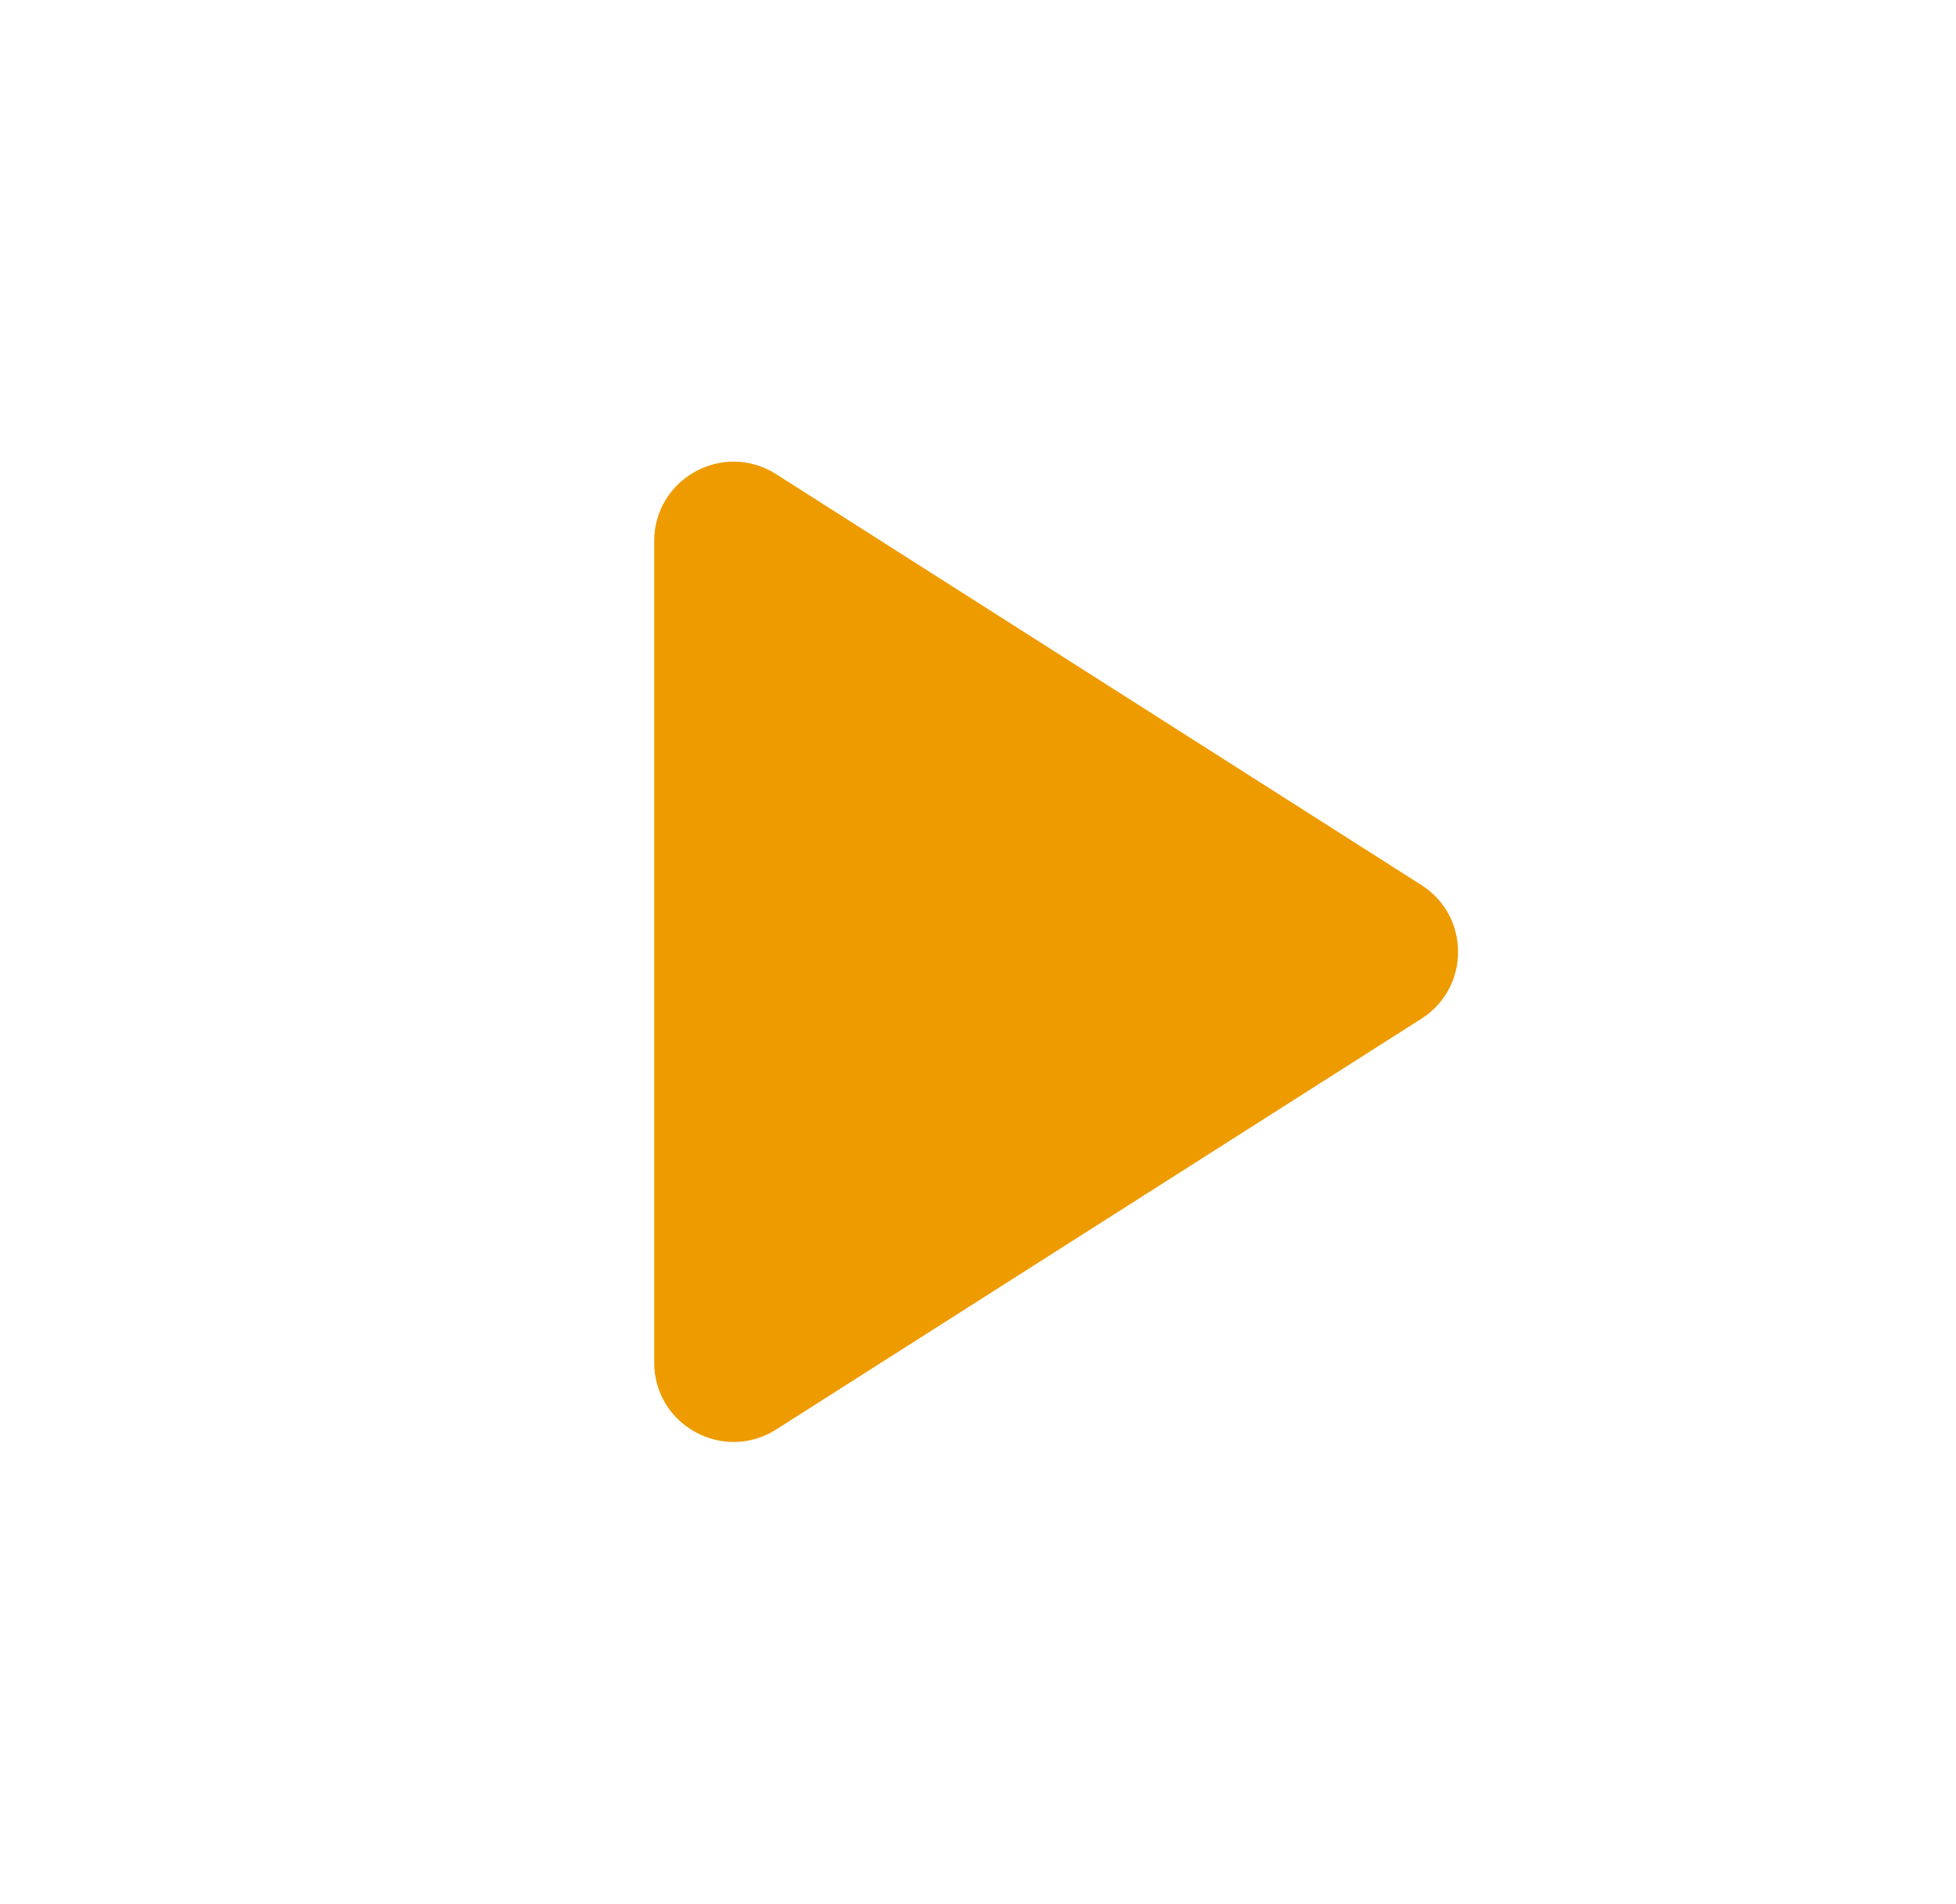
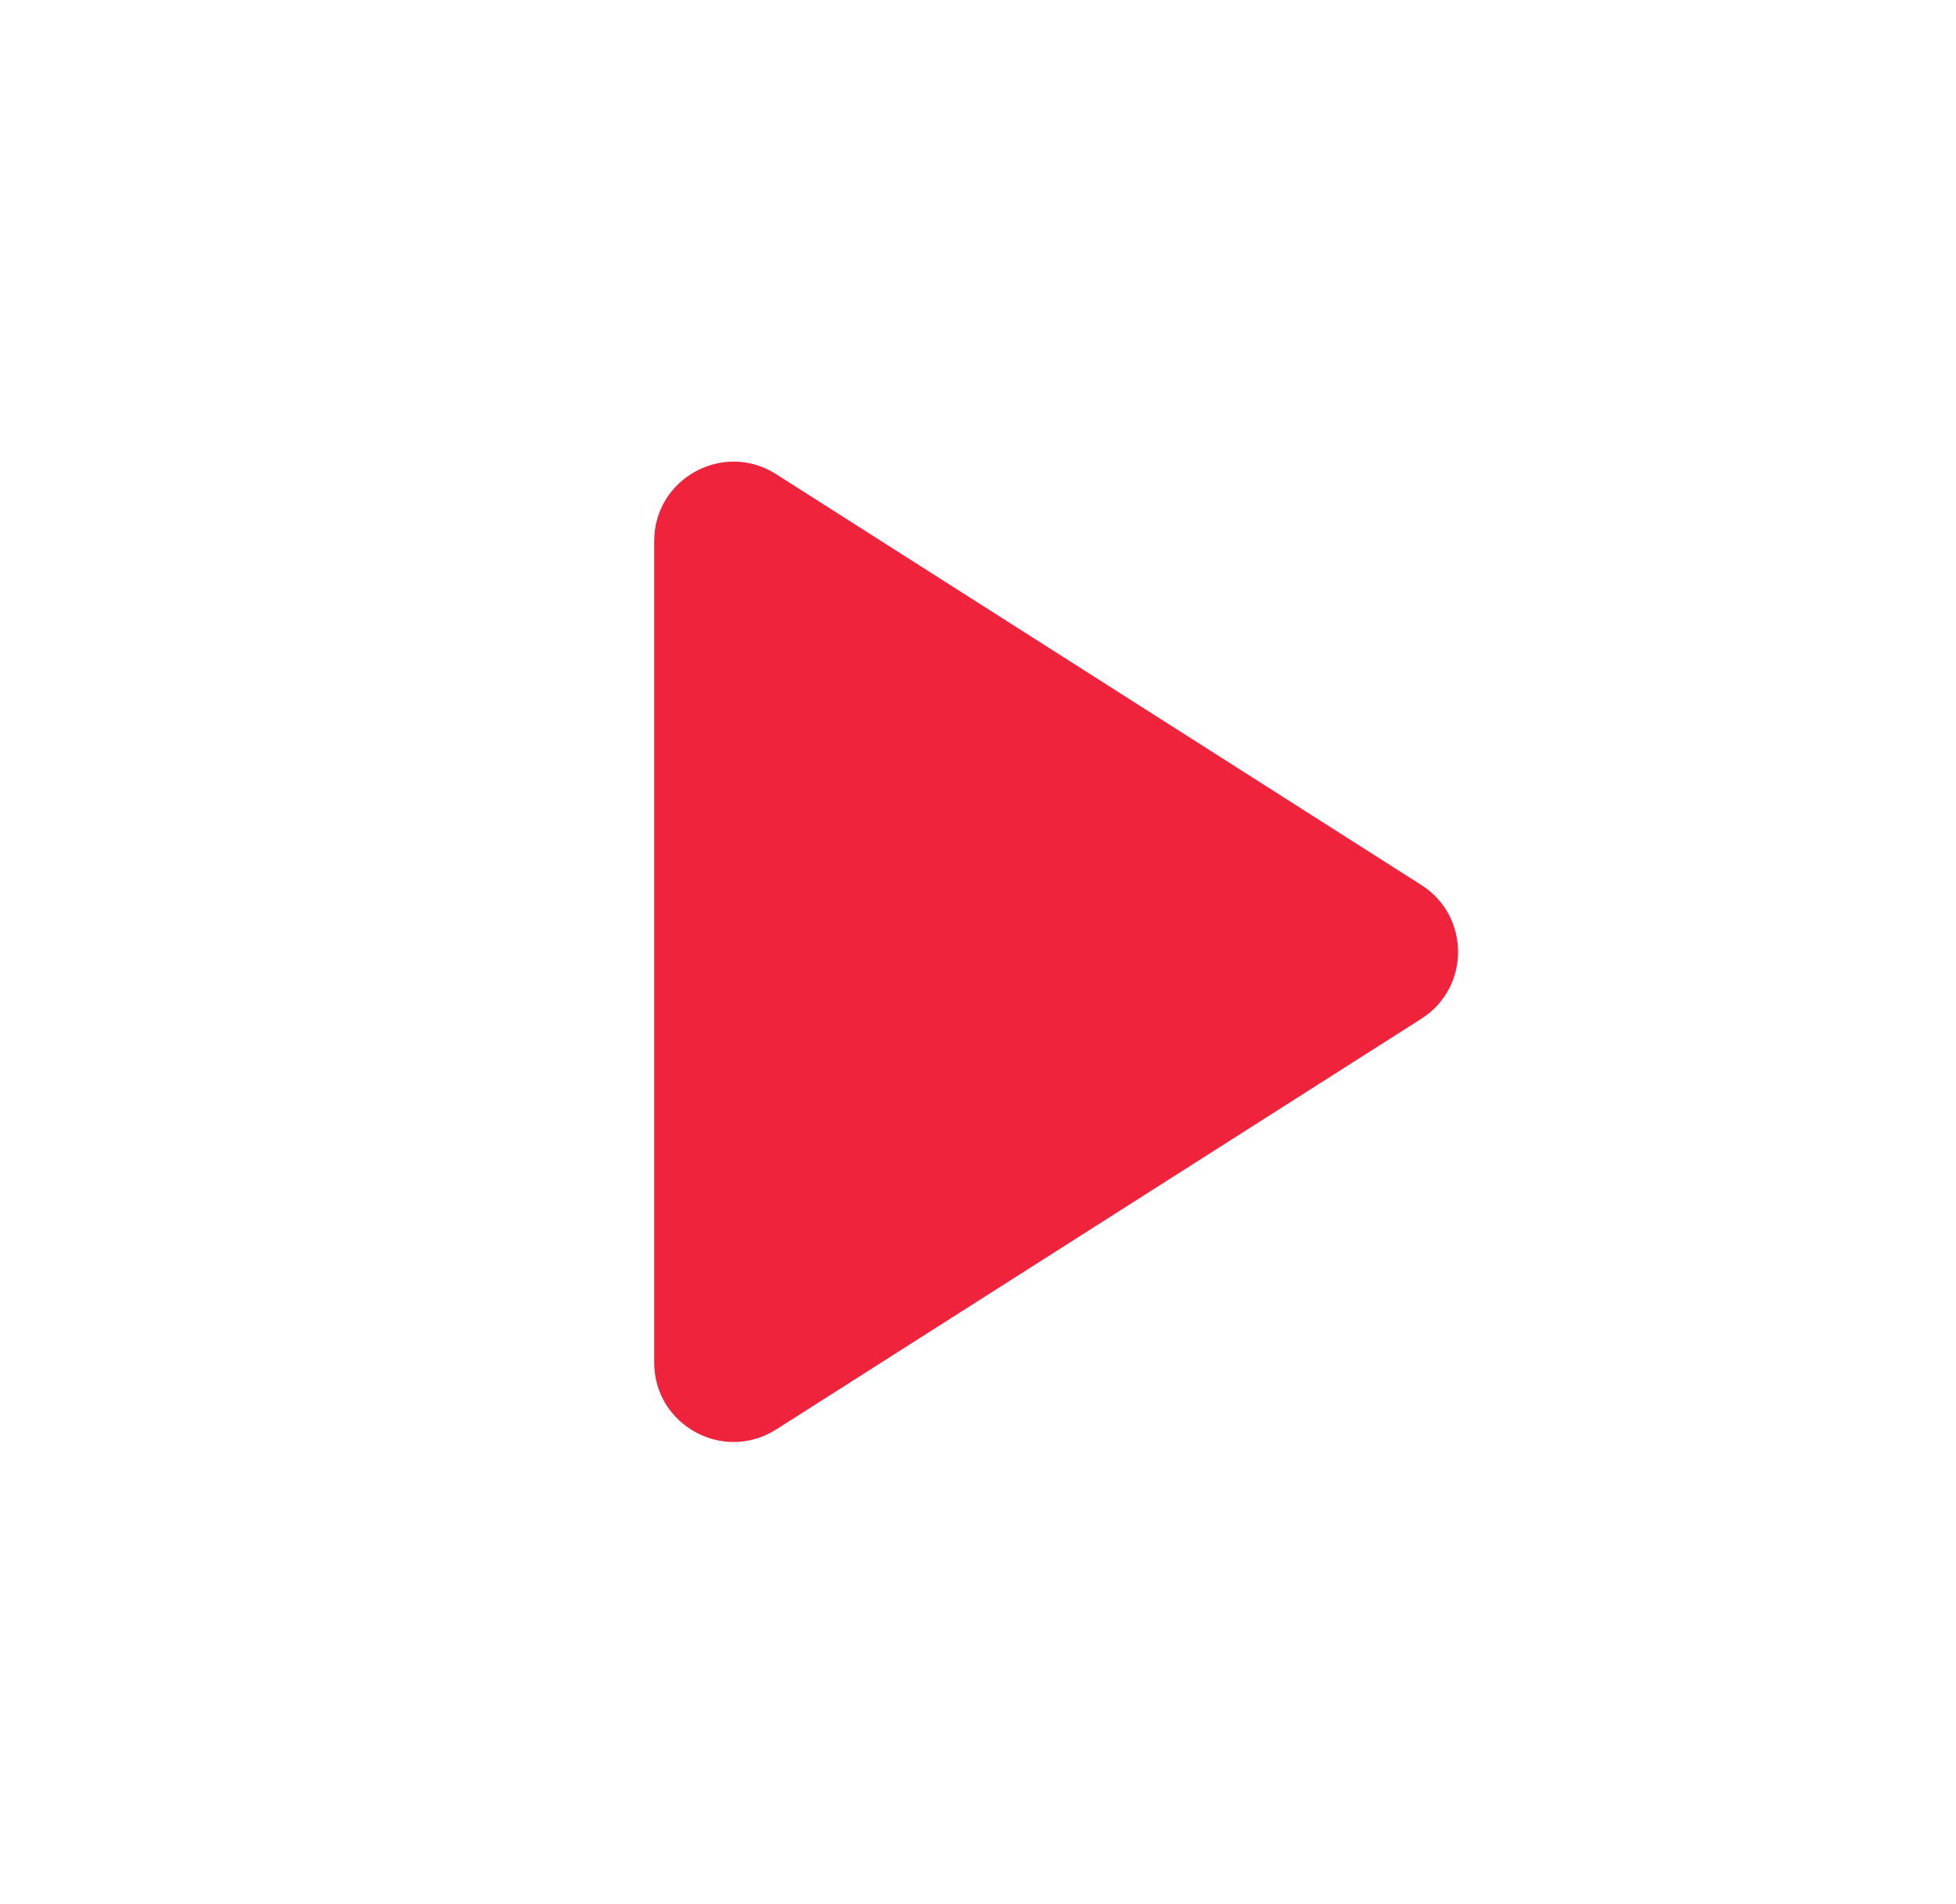
<svg xmlns="http://www.w3.org/2000/svg" width="37" height="36" viewBox="0 0 37 36" fill="none">
-   <path d="M12.375 10.233V25.768C12.375 26.952 13.681 27.669 14.681 27.035L26.886 19.267C27.813 18.678 27.813 17.326 26.886 16.737L14.681 8.967C13.681 8.331 12.375 9.05 12.375 10.233Z" fill="#EE9B00" />
+   <path d="M12.375 10.233V25.768C12.375 26.952 13.681 27.669 14.681 27.035L26.886 19.267C27.813 18.678 27.813 17.326 26.886 16.737L14.681 8.967C13.681 8.331 12.375 9.05 12.375 10.233Z" fill="#EF233C" />
</svg>
